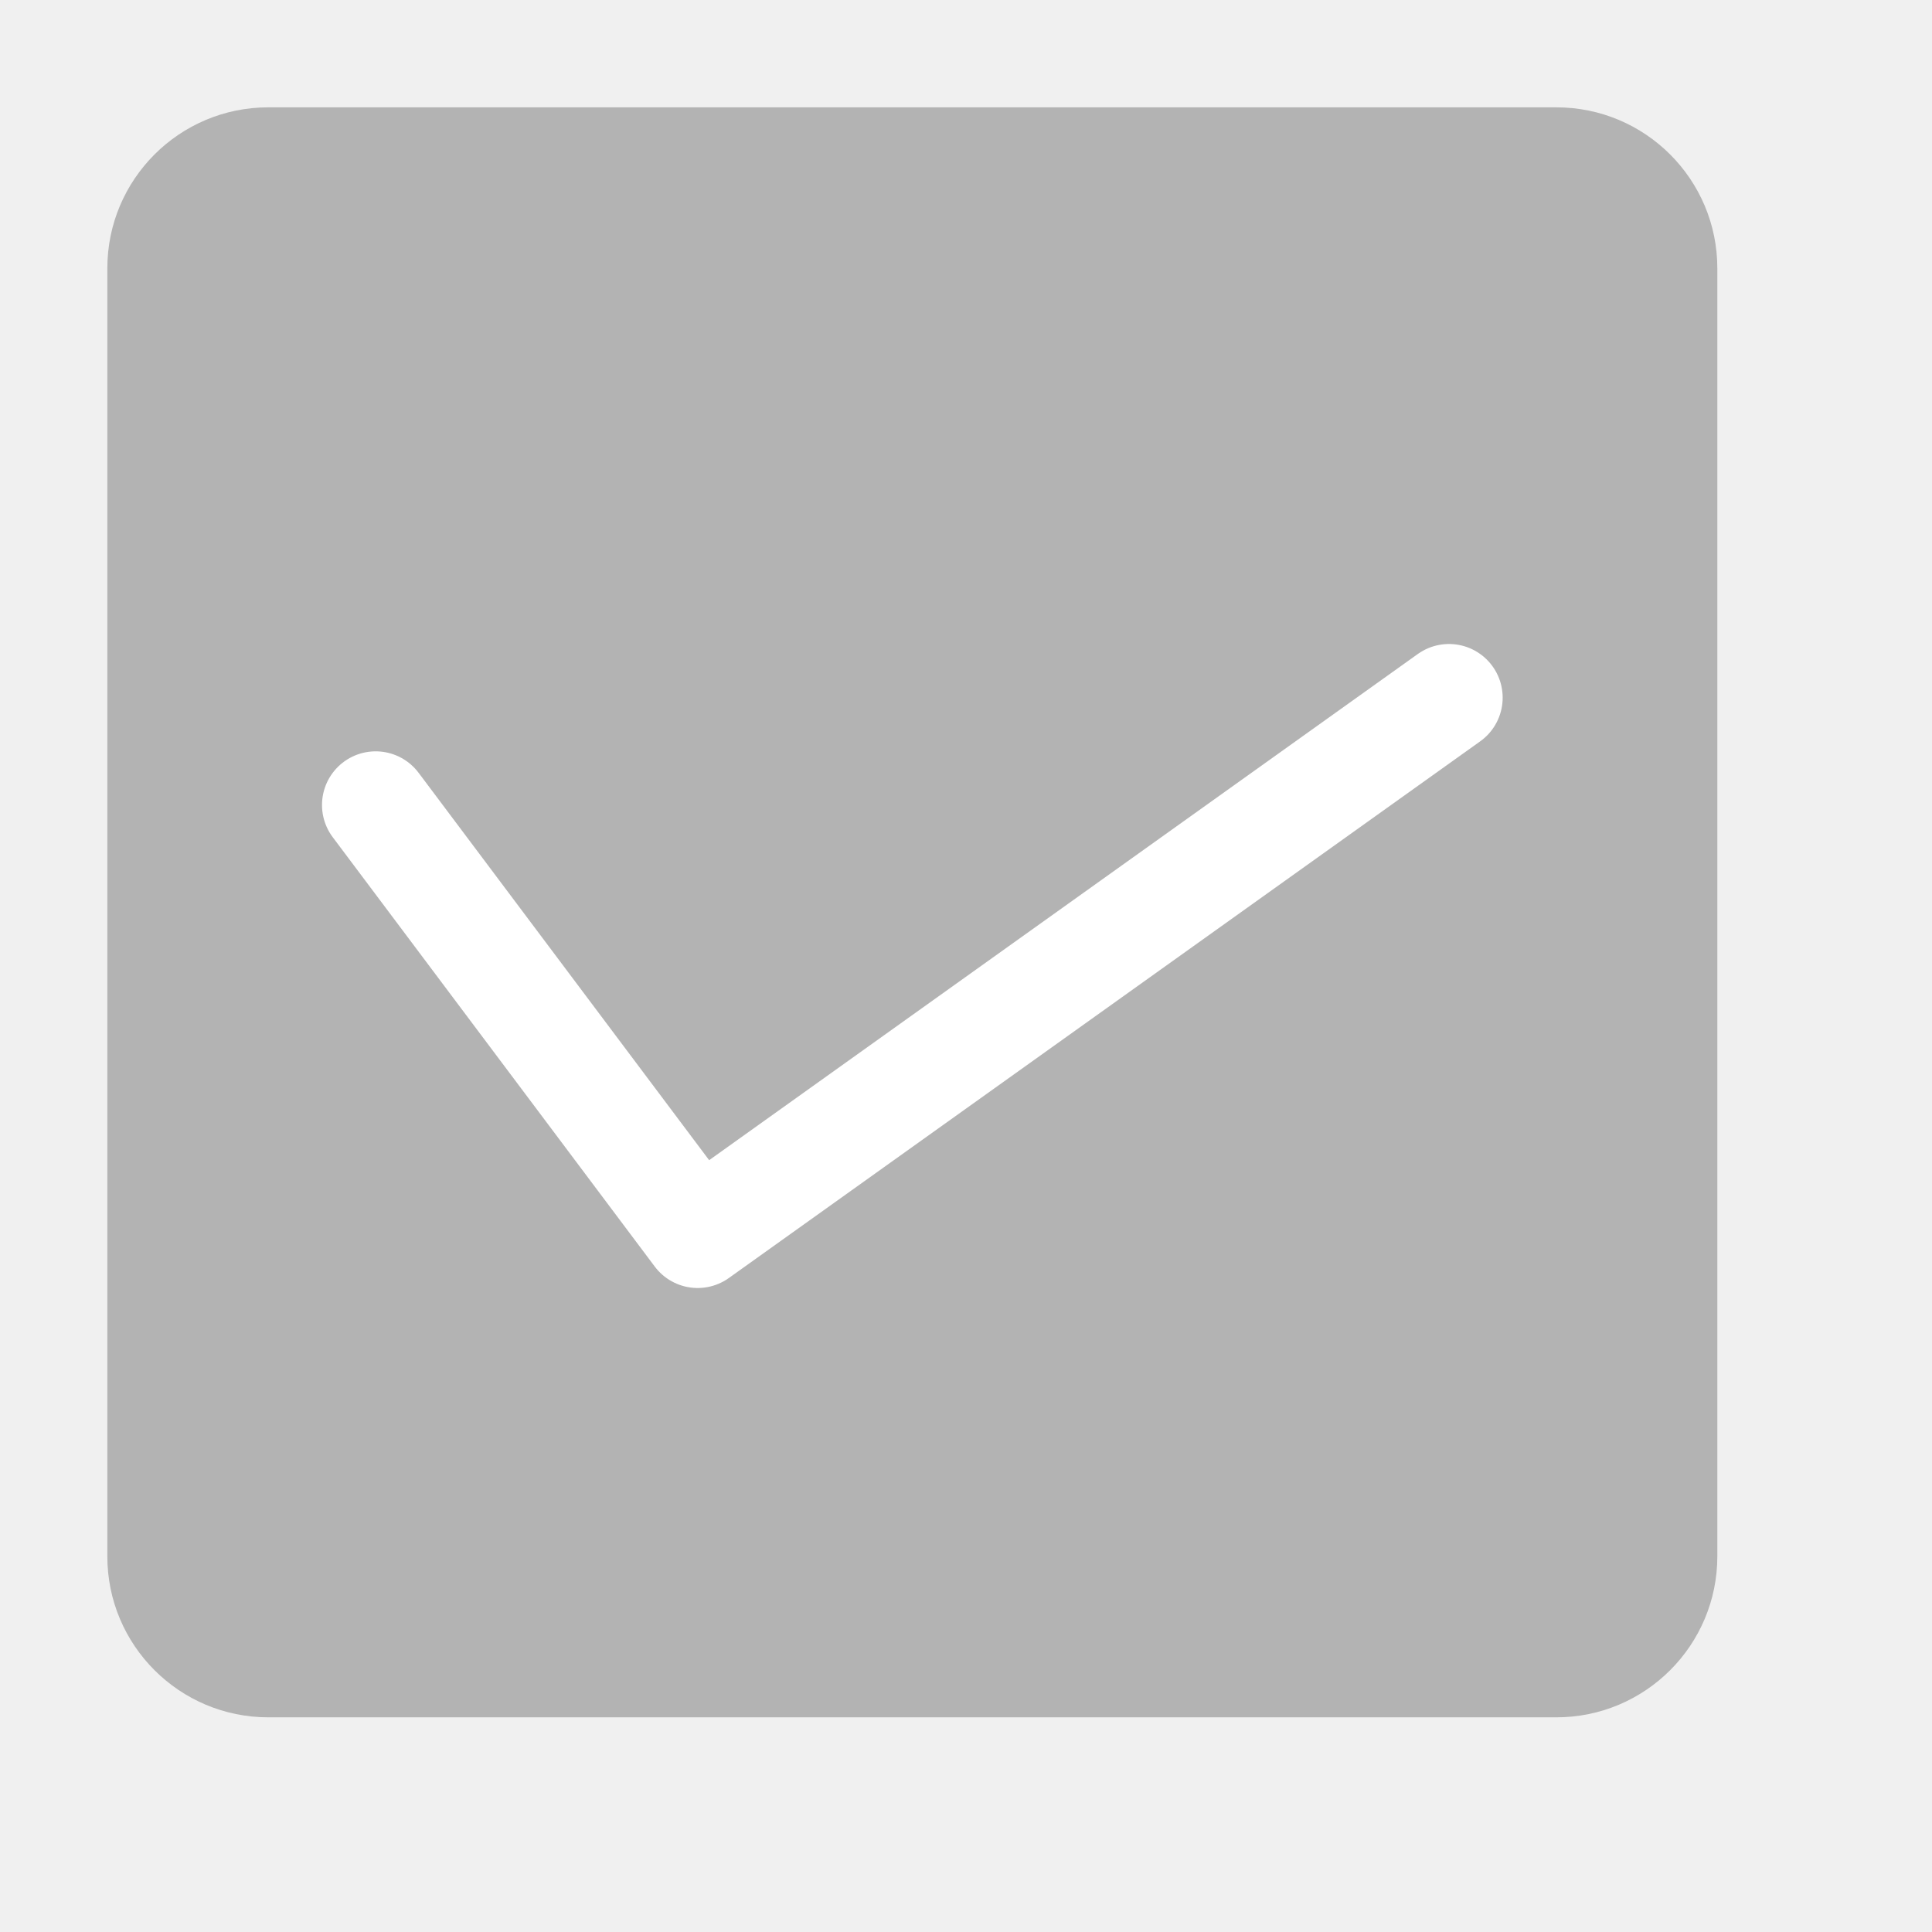
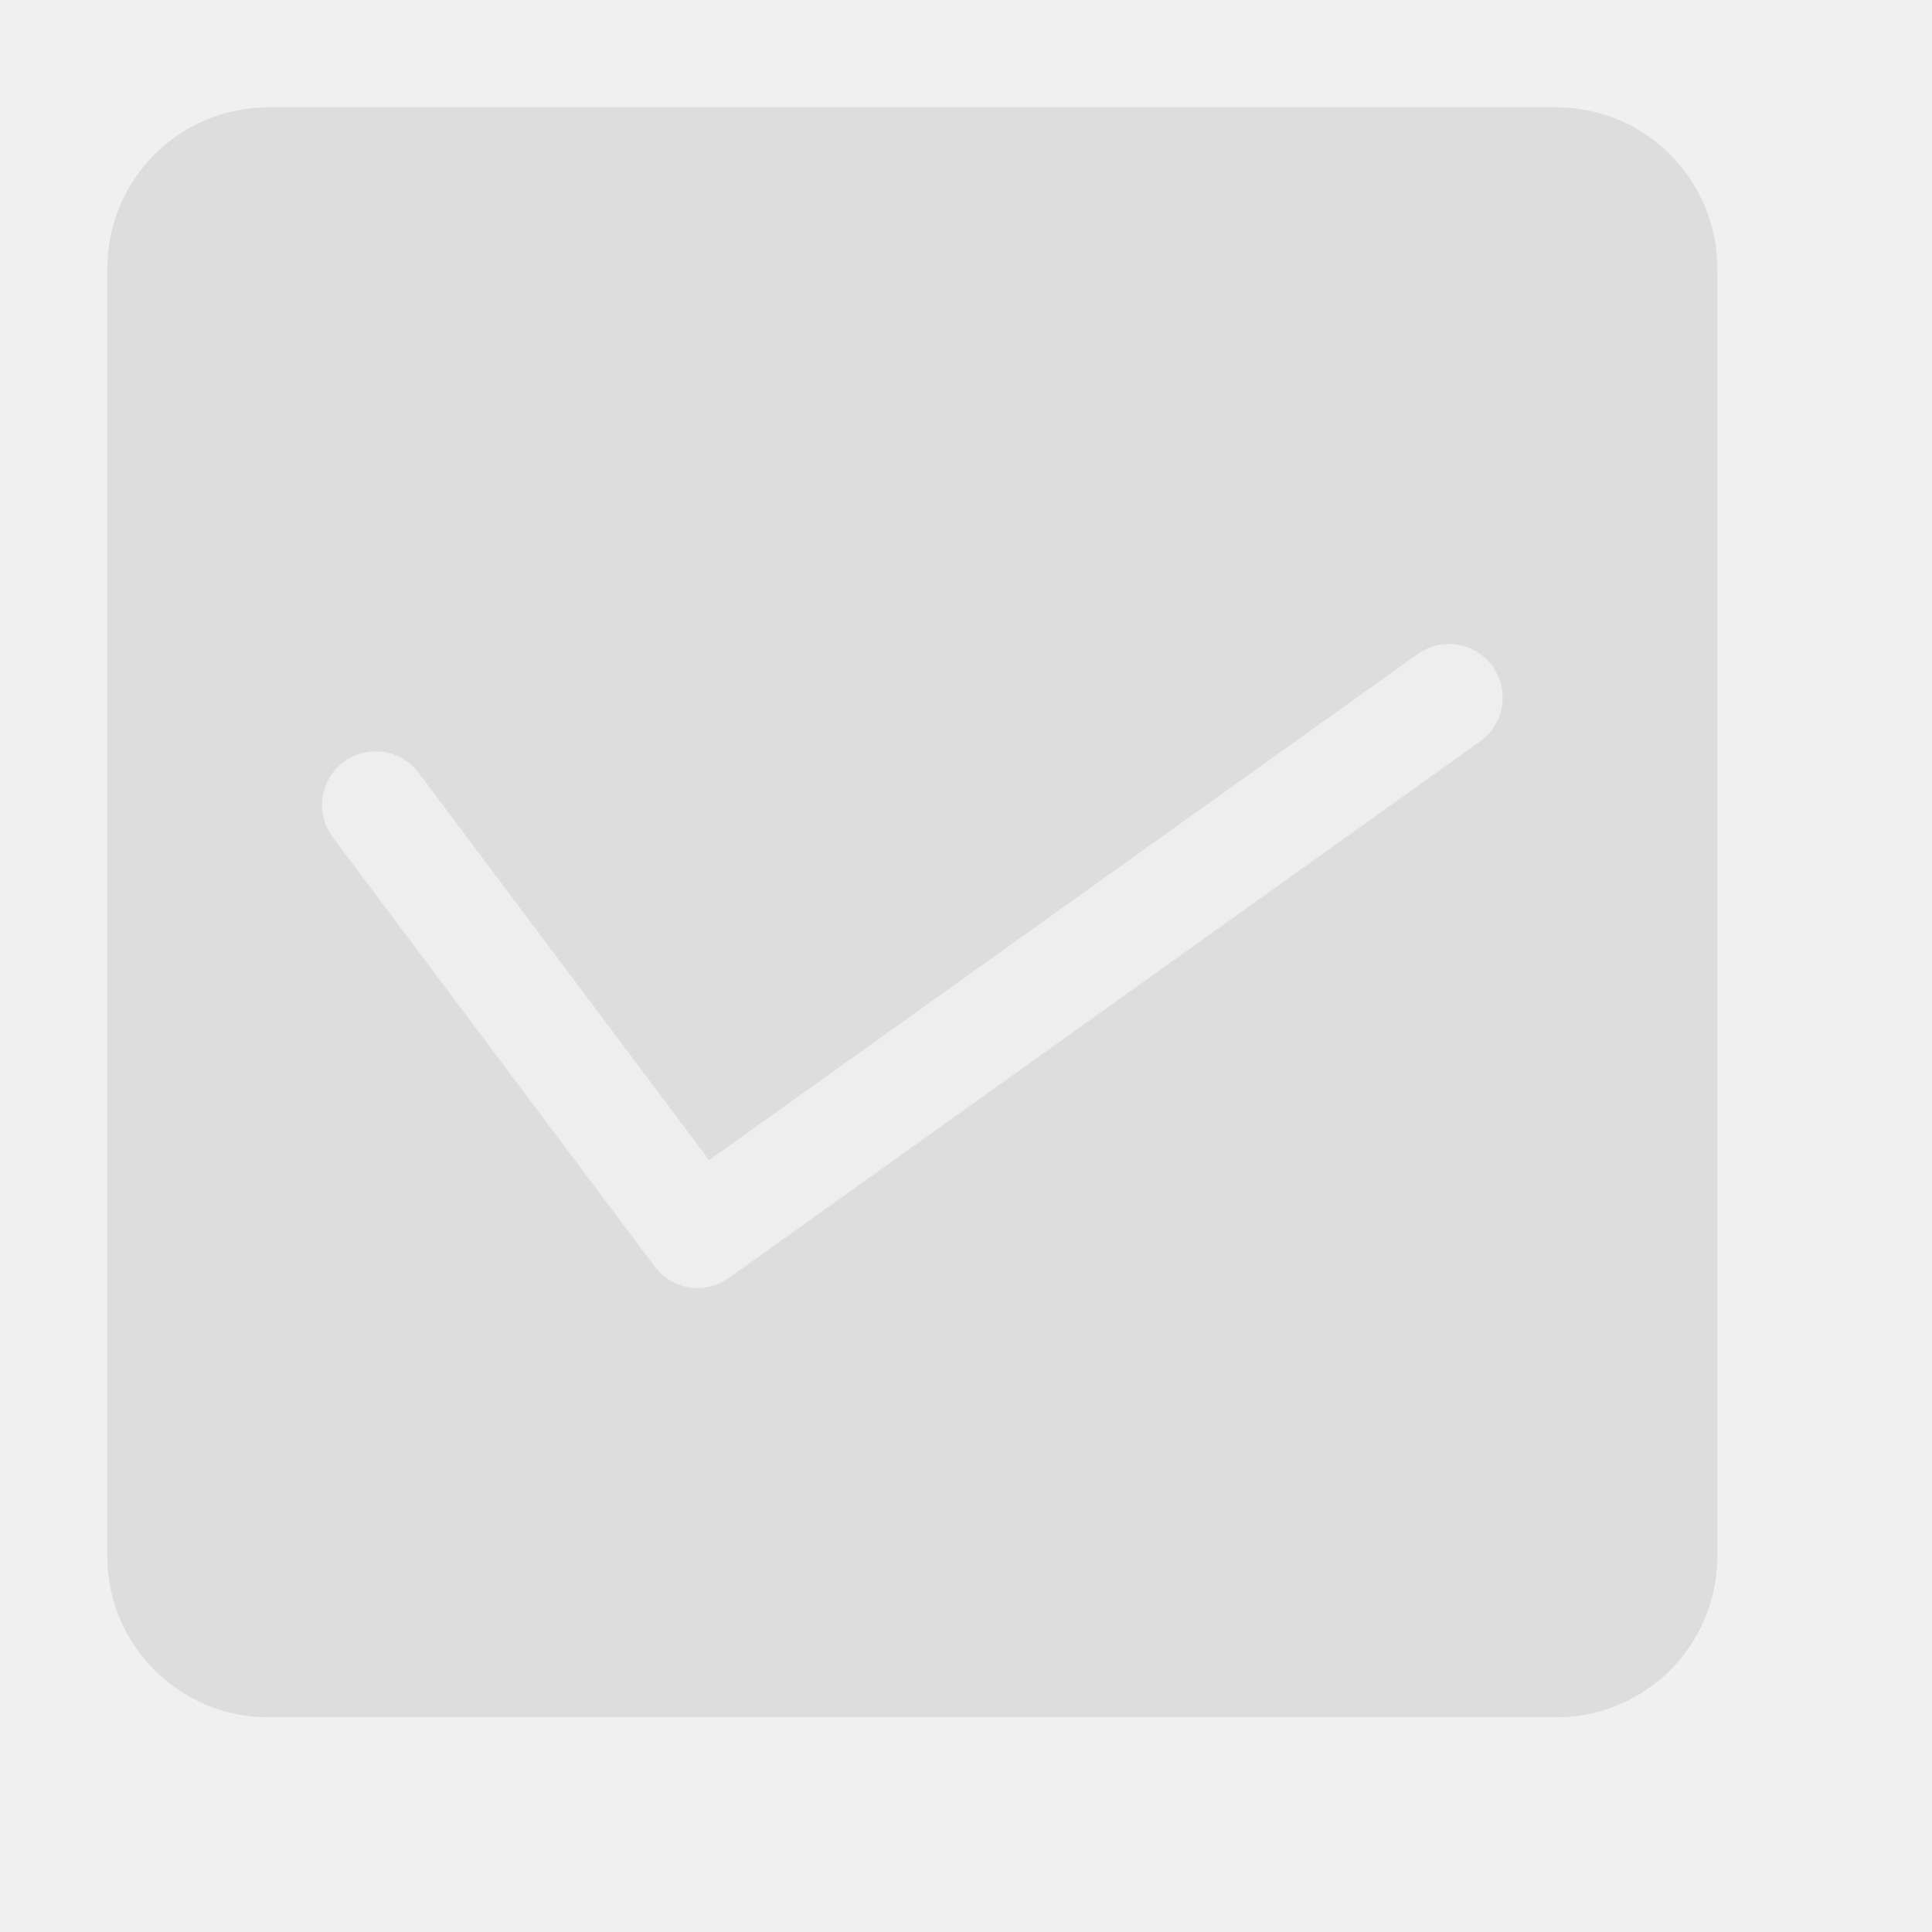
<svg xmlns="http://www.w3.org/2000/svg" width="18" height="18" viewBox="0 0 18 18">
-   <rect x="1" y="1" width="15" height="15" rx="1.5" style="fill:#b3b3b3" />
-   <polyline points="13.5 6.5 6.5 11.5 3.5 7.5" style="fill:none;stroke:#fff;stroke-linecap:round;stroke-linejoin:round" />
+   <rect x="1" y="1" width="15" height="15" rx="1.5" style="fill:#b3b3b3;opacity:0.3" />
+   <polyline points="13.5 6.5 6.5 11.5 3.5 7.5" style="fill:none;stroke:#fff;stroke-linecap:round;stroke-linejoin:round;opacity:0.5" />
</svg>
